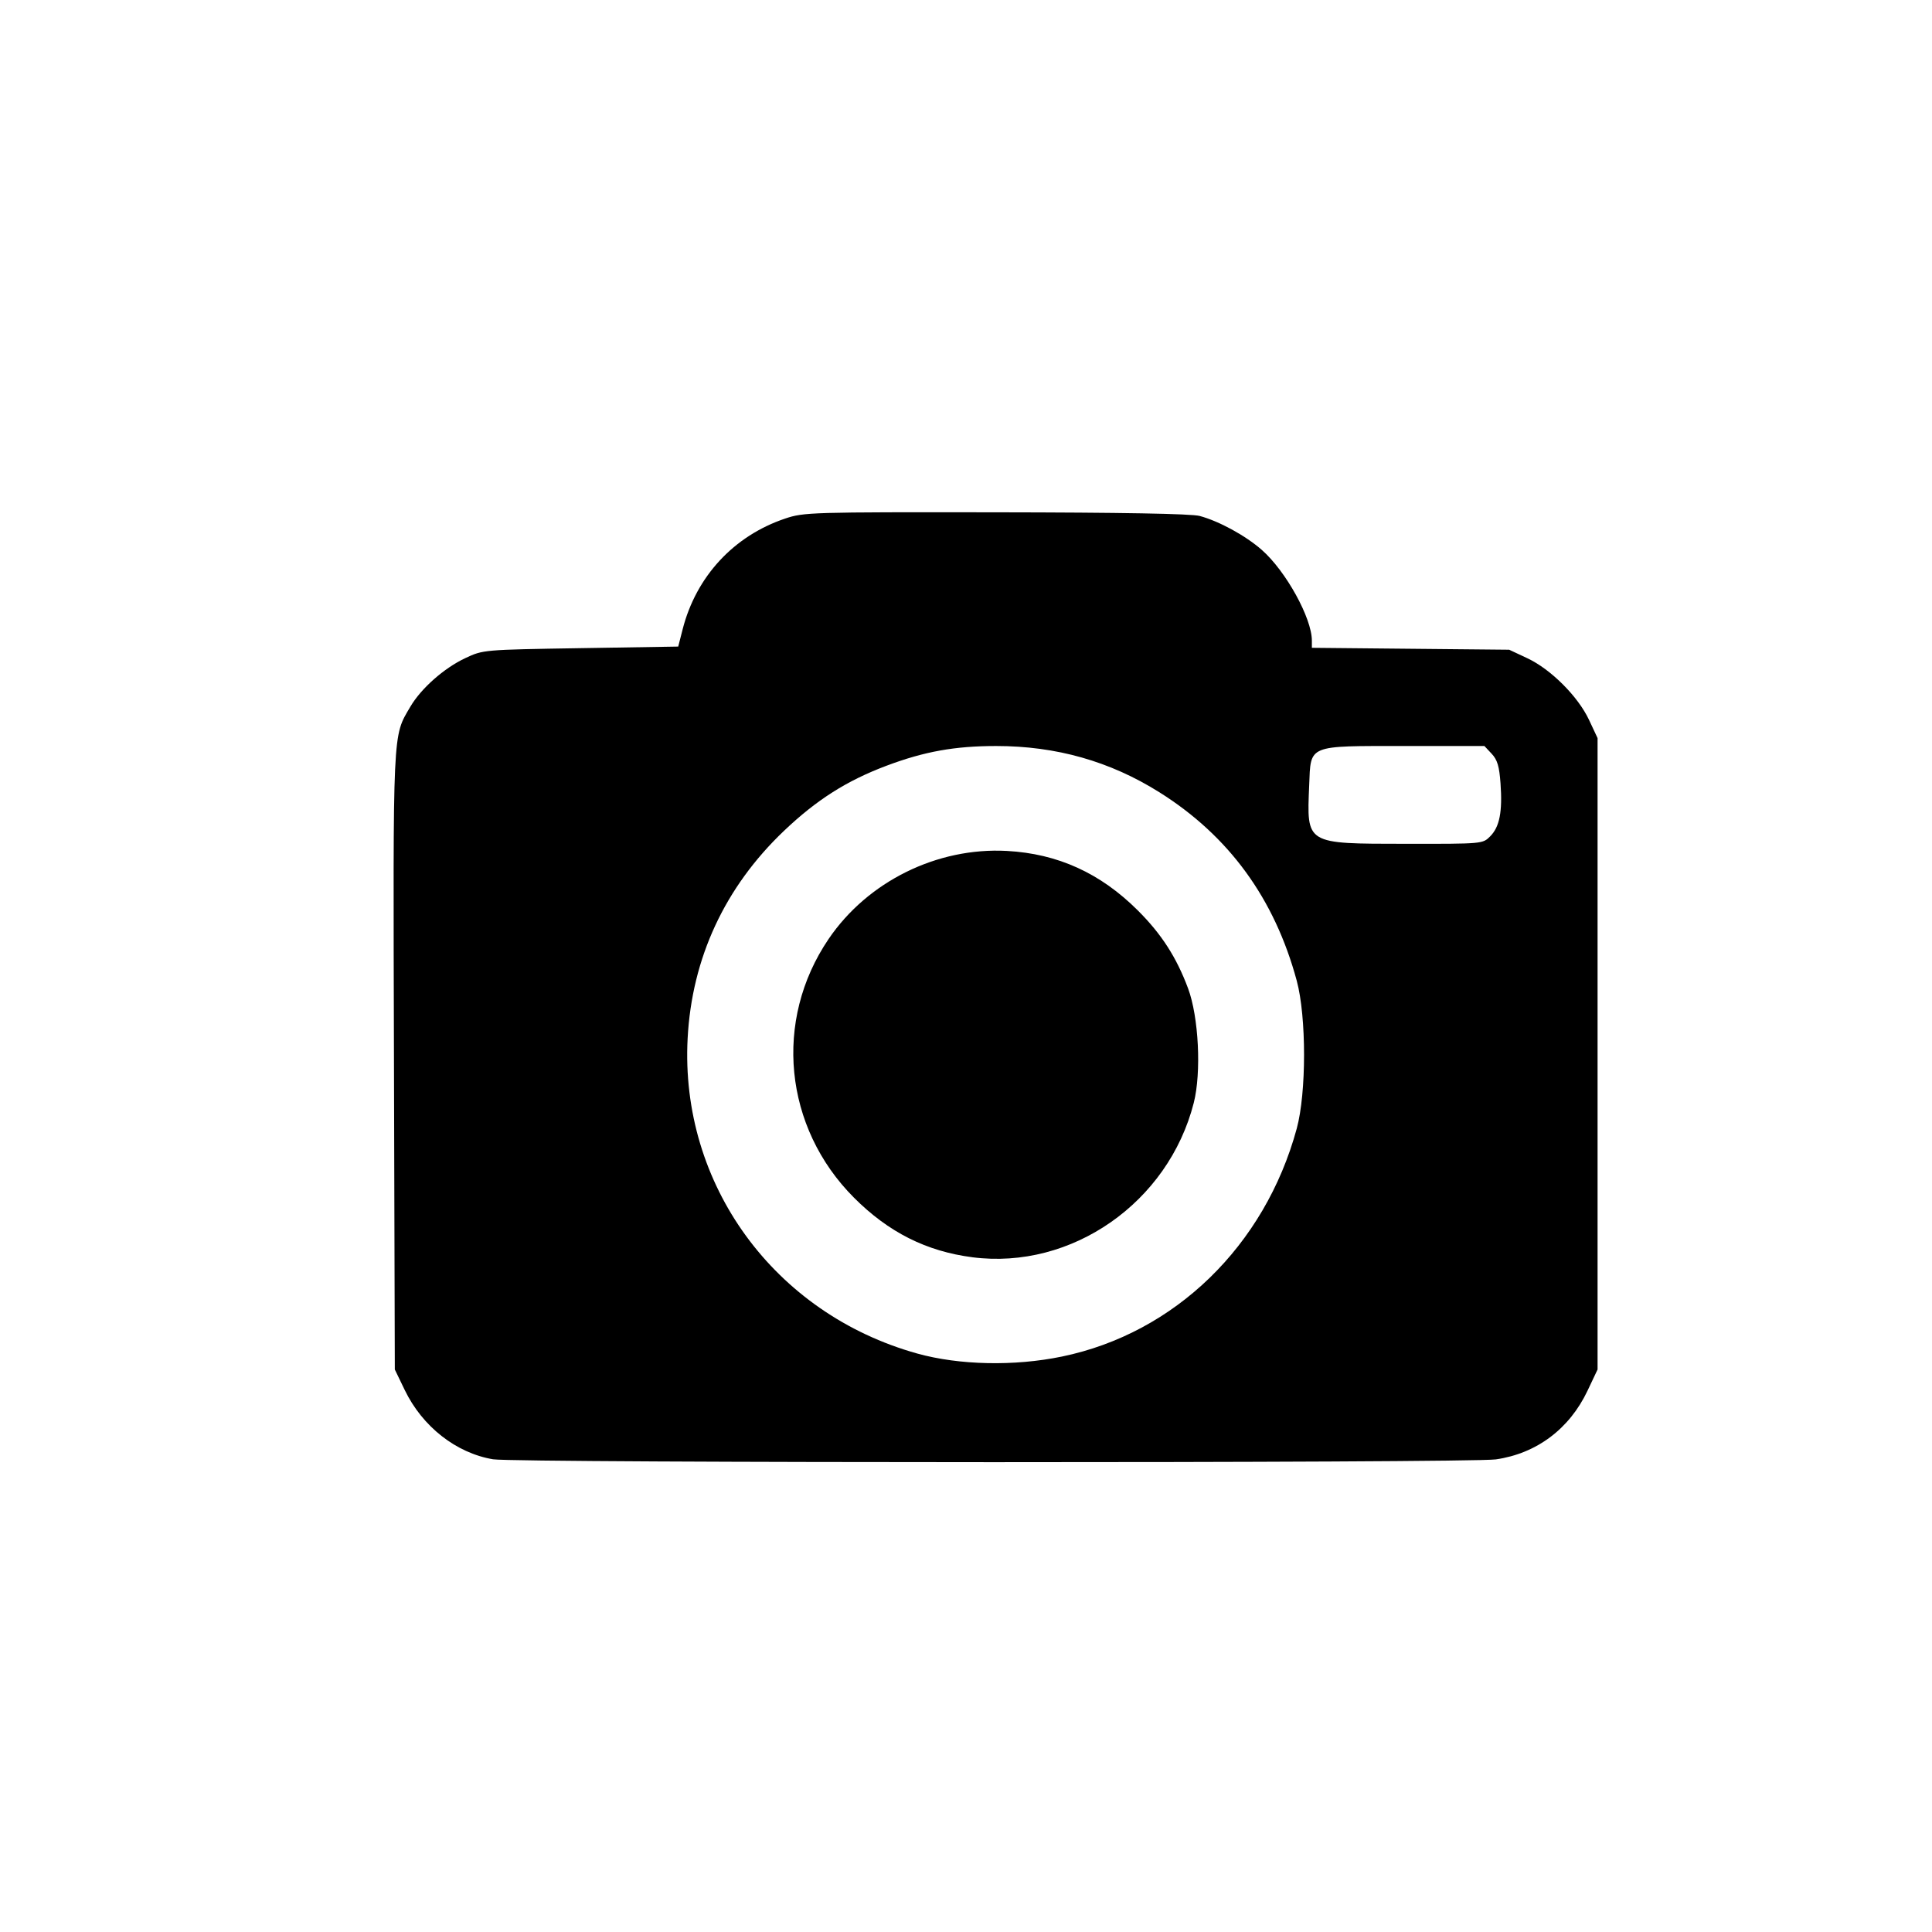
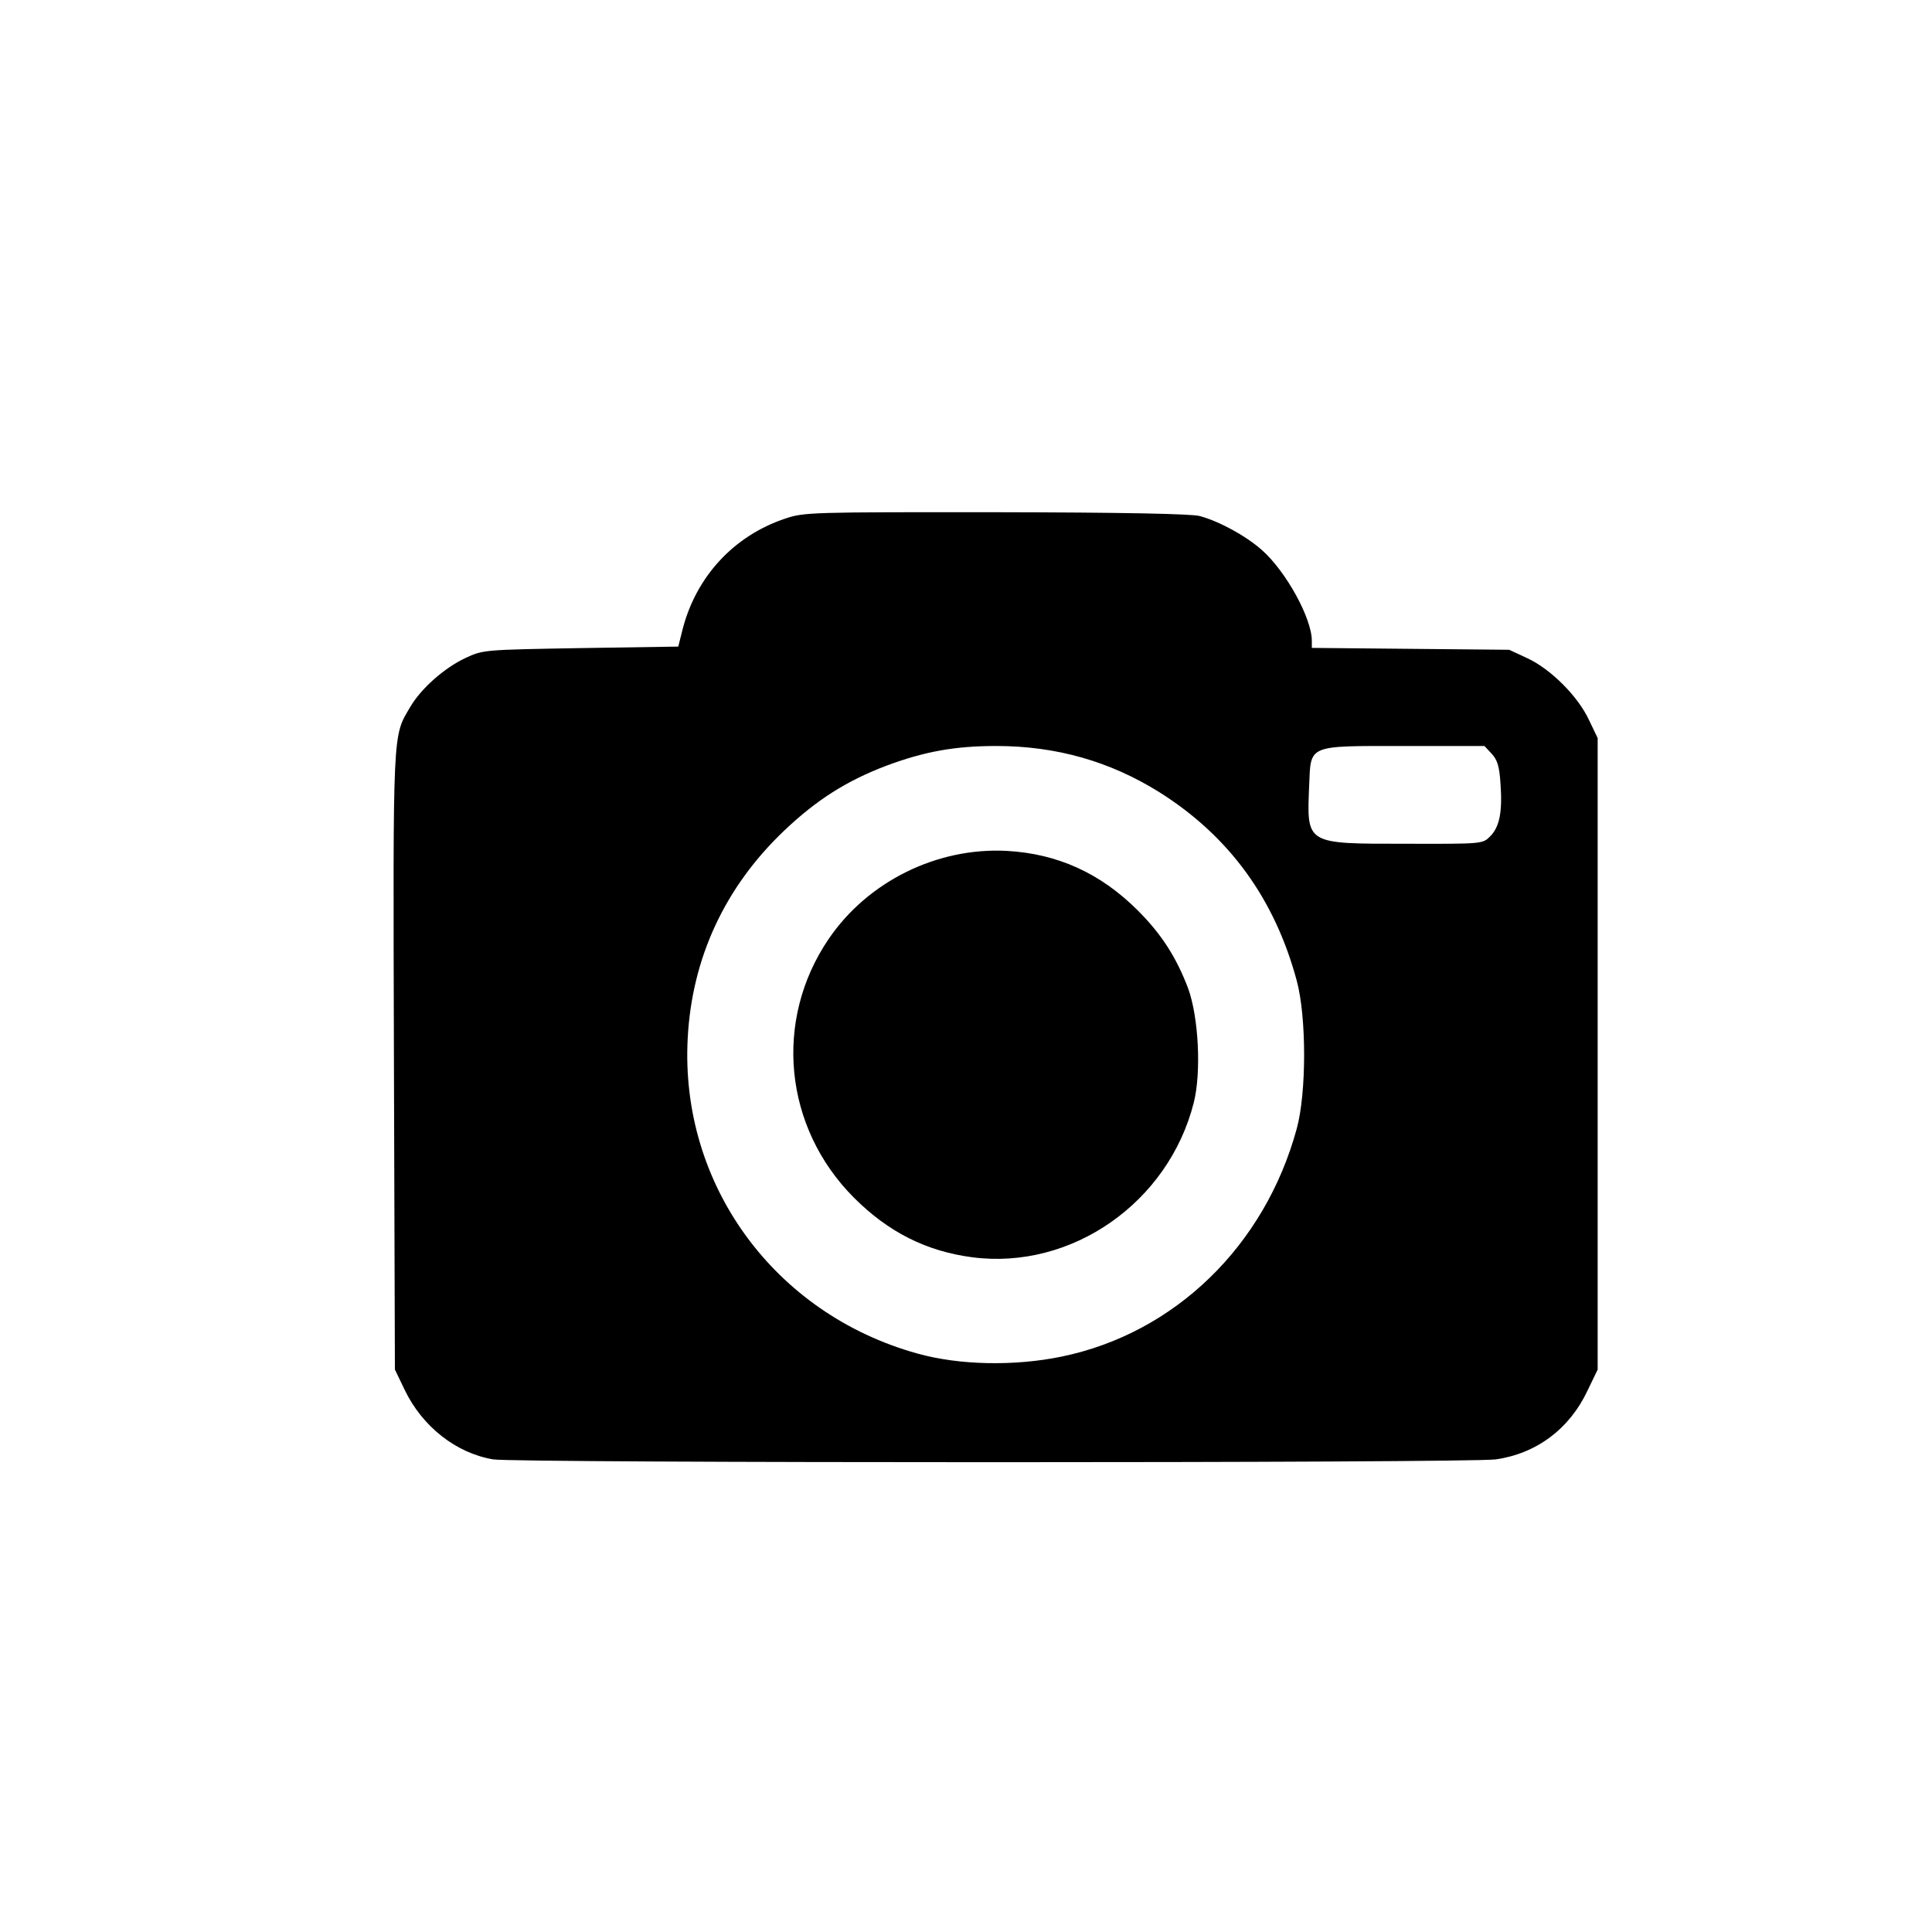
- <svg xmlns="http://www.w3.org/2000/svg" version="1.1" id="svg2" width="195.84" height="195.84" viewBox="0 0 195.84 195.84">
-   <defs id="defs6" />
-   <g id="g8">
-     <path style="fill:#000000;stroke-width:0.32" d="m 49.989,147.925 c -3.748,-0.629 -7.169,-3.31 -8.963,-7.024 l -1.005,-2.08 -0.086,-31.301 c -0.094,-33.995 -0.149,-32.796 1.66,-35.883 1.087,-1.854 3.419,-3.916 5.57,-4.925 1.815,-0.851 1.821,-0.851 11.7,-1.011 l 9.884,-0.16 0.448,-1.753 c 1.368,-5.35 5.177,-9.467 10.384,-11.221 1.902,-0.641 2.567,-0.661 21.355,-0.636 12.753,0.016 19.83,0.143 20.67,0.369 1.982,0.534 4.665,2.002 6.308,3.451 2.444,2.156 5.066,6.912 5.066,9.189 v 0.726 l 10,0.097 10,0.097 1.846,0.865 c 2.377,1.114 5.135,3.872 6.249,6.249 l 0.865,1.846 v 32 32 l -1.019,2.152 c -1.835,3.873 -5.159,6.364 -9.289,6.961 -2.648,0.383 -99.359,0.374 -101.643,-0.009 z m 57.648,-10.414 c 11.453,-2.366 20.577,-11.224 23.81,-23.114 0.986,-3.627 0.987,-11.321 0.001,-14.977 -2.245,-8.329 -6.876,-14.685 -13.924,-19.11 -5.006,-3.143 -10.461,-4.689 -16.544,-4.689 -4.192,0 -7.271,0.553 -11.116,1.998 -4.031,1.514 -7.089,3.456 -10.395,6.602 -5.997,5.707 -9.337,12.9 -9.766,21.034 -0.78,14.798 8.77,27.906 23.277,31.948 4.251,1.184 9.846,1.302 14.656,0.308 z m -9.066,-10.067 c -4.668,-0.602 -8.507,-2.533 -12.007,-6.041 -7.112,-7.127 -8.175,-17.969 -2.57,-26.222 3.959,-5.831 10.996,-9.306 18.069,-8.925 5.154,0.278 9.484,2.247 13.282,6.039 2.394,2.39 3.908,4.741 5.083,7.889 1.082,2.898 1.363,8.53 0.58,11.606 -2.575,10.109 -12.381,16.951 -22.436,15.655 z M 151.054,84.777 c 0.953,-0.953 1.254,-2.493 1.049,-5.359 -0.125,-1.745 -0.319,-2.396 -0.897,-3.012 l -0.737,-0.785 h -8.069 c -9.93,0 -9.522,-0.168 -9.693,3.984 -0.247,6.021 -0.421,5.916 9.808,5.928 7.774,0.009 7.775,0.009 8.539,-0.756 z" id="path845" />
+ <svg xmlns="http://www.w3.org/2000/svg" width="40" height="40" viewBox="0 0 40 40" version="1.1">
+   <g id="surface1">
+     <path style=" stroke:none;fill-rule:nonzero;fill:rgb(0%,0%,0%);fill-opacity:1;" d="M 10.211 30.215 C 9.445 30.086 8.746 29.539 8.379 28.777 L 8.176 28.355 L 8.156 21.961 C 8.137 15.016 8.125 15.262 8.496 14.633 C 8.719 14.254 9.195 13.832 9.633 13.625 C 10.004 13.453 10.004 13.453 12.023 13.418 L 14.043 13.387 L 14.133 13.027 C 14.414 11.938 15.191 11.094 16.254 10.738 C 16.645 10.605 16.777 10.602 20.617 10.605 C 23.223 10.609 24.668 10.637 24.84 10.684 C 25.242 10.793 25.789 11.09 26.125 11.387 C 26.625 11.828 27.16 12.801 27.16 13.266 L 27.16 13.414 L 31.246 13.453 L 31.625 13.629 C 32.109 13.855 32.672 14.418 32.898 14.906 L 33.078 15.281 L 33.078 28.355 L 32.867 28.793 C 32.492 29.586 31.812 30.094 30.969 30.215 C 30.43 30.293 10.676 30.293 10.211 30.215 Z M 21.984 28.086 C 24.324 27.602 26.188 25.793 26.848 23.367 C 27.051 22.625 27.051 21.055 26.848 20.305 C 26.391 18.605 25.445 17.309 24.004 16.402 C 22.98 15.762 21.867 15.445 20.625 15.445 C 19.77 15.445 19.141 15.559 18.355 15.852 C 17.531 16.164 16.906 16.559 16.23 17.203 C 15.008 18.367 14.324 19.836 14.238 21.5 C 14.078 24.52 16.027 27.199 18.992 28.023 C 19.859 28.266 21.004 28.289 21.984 28.086 Z M 20.133 26.031 C 19.18 25.906 18.395 25.512 17.68 24.797 C 16.227 23.34 16.012 21.125 17.156 19.441 C 17.965 18.25 19.402 17.539 20.848 17.617 C 21.898 17.676 22.785 18.078 23.559 18.852 C 24.047 19.34 24.355 19.82 24.598 20.461 C 24.816 21.055 24.875 22.203 24.715 22.832 C 24.191 24.898 22.188 26.297 20.133 26.031 Z M 30.852 17.316 C 31.047 17.121 31.109 16.805 31.066 16.223 C 31.043 15.863 31 15.73 30.883 15.605 L 30.734 15.445 L 29.086 15.445 C 27.059 15.445 27.141 15.41 27.105 16.258 C 27.055 17.488 27.02 17.469 29.109 17.469 C 30.695 17.473 30.695 17.473 30.852 17.316 Z M 30.852 17.316 " />
  </g>
</svg>
